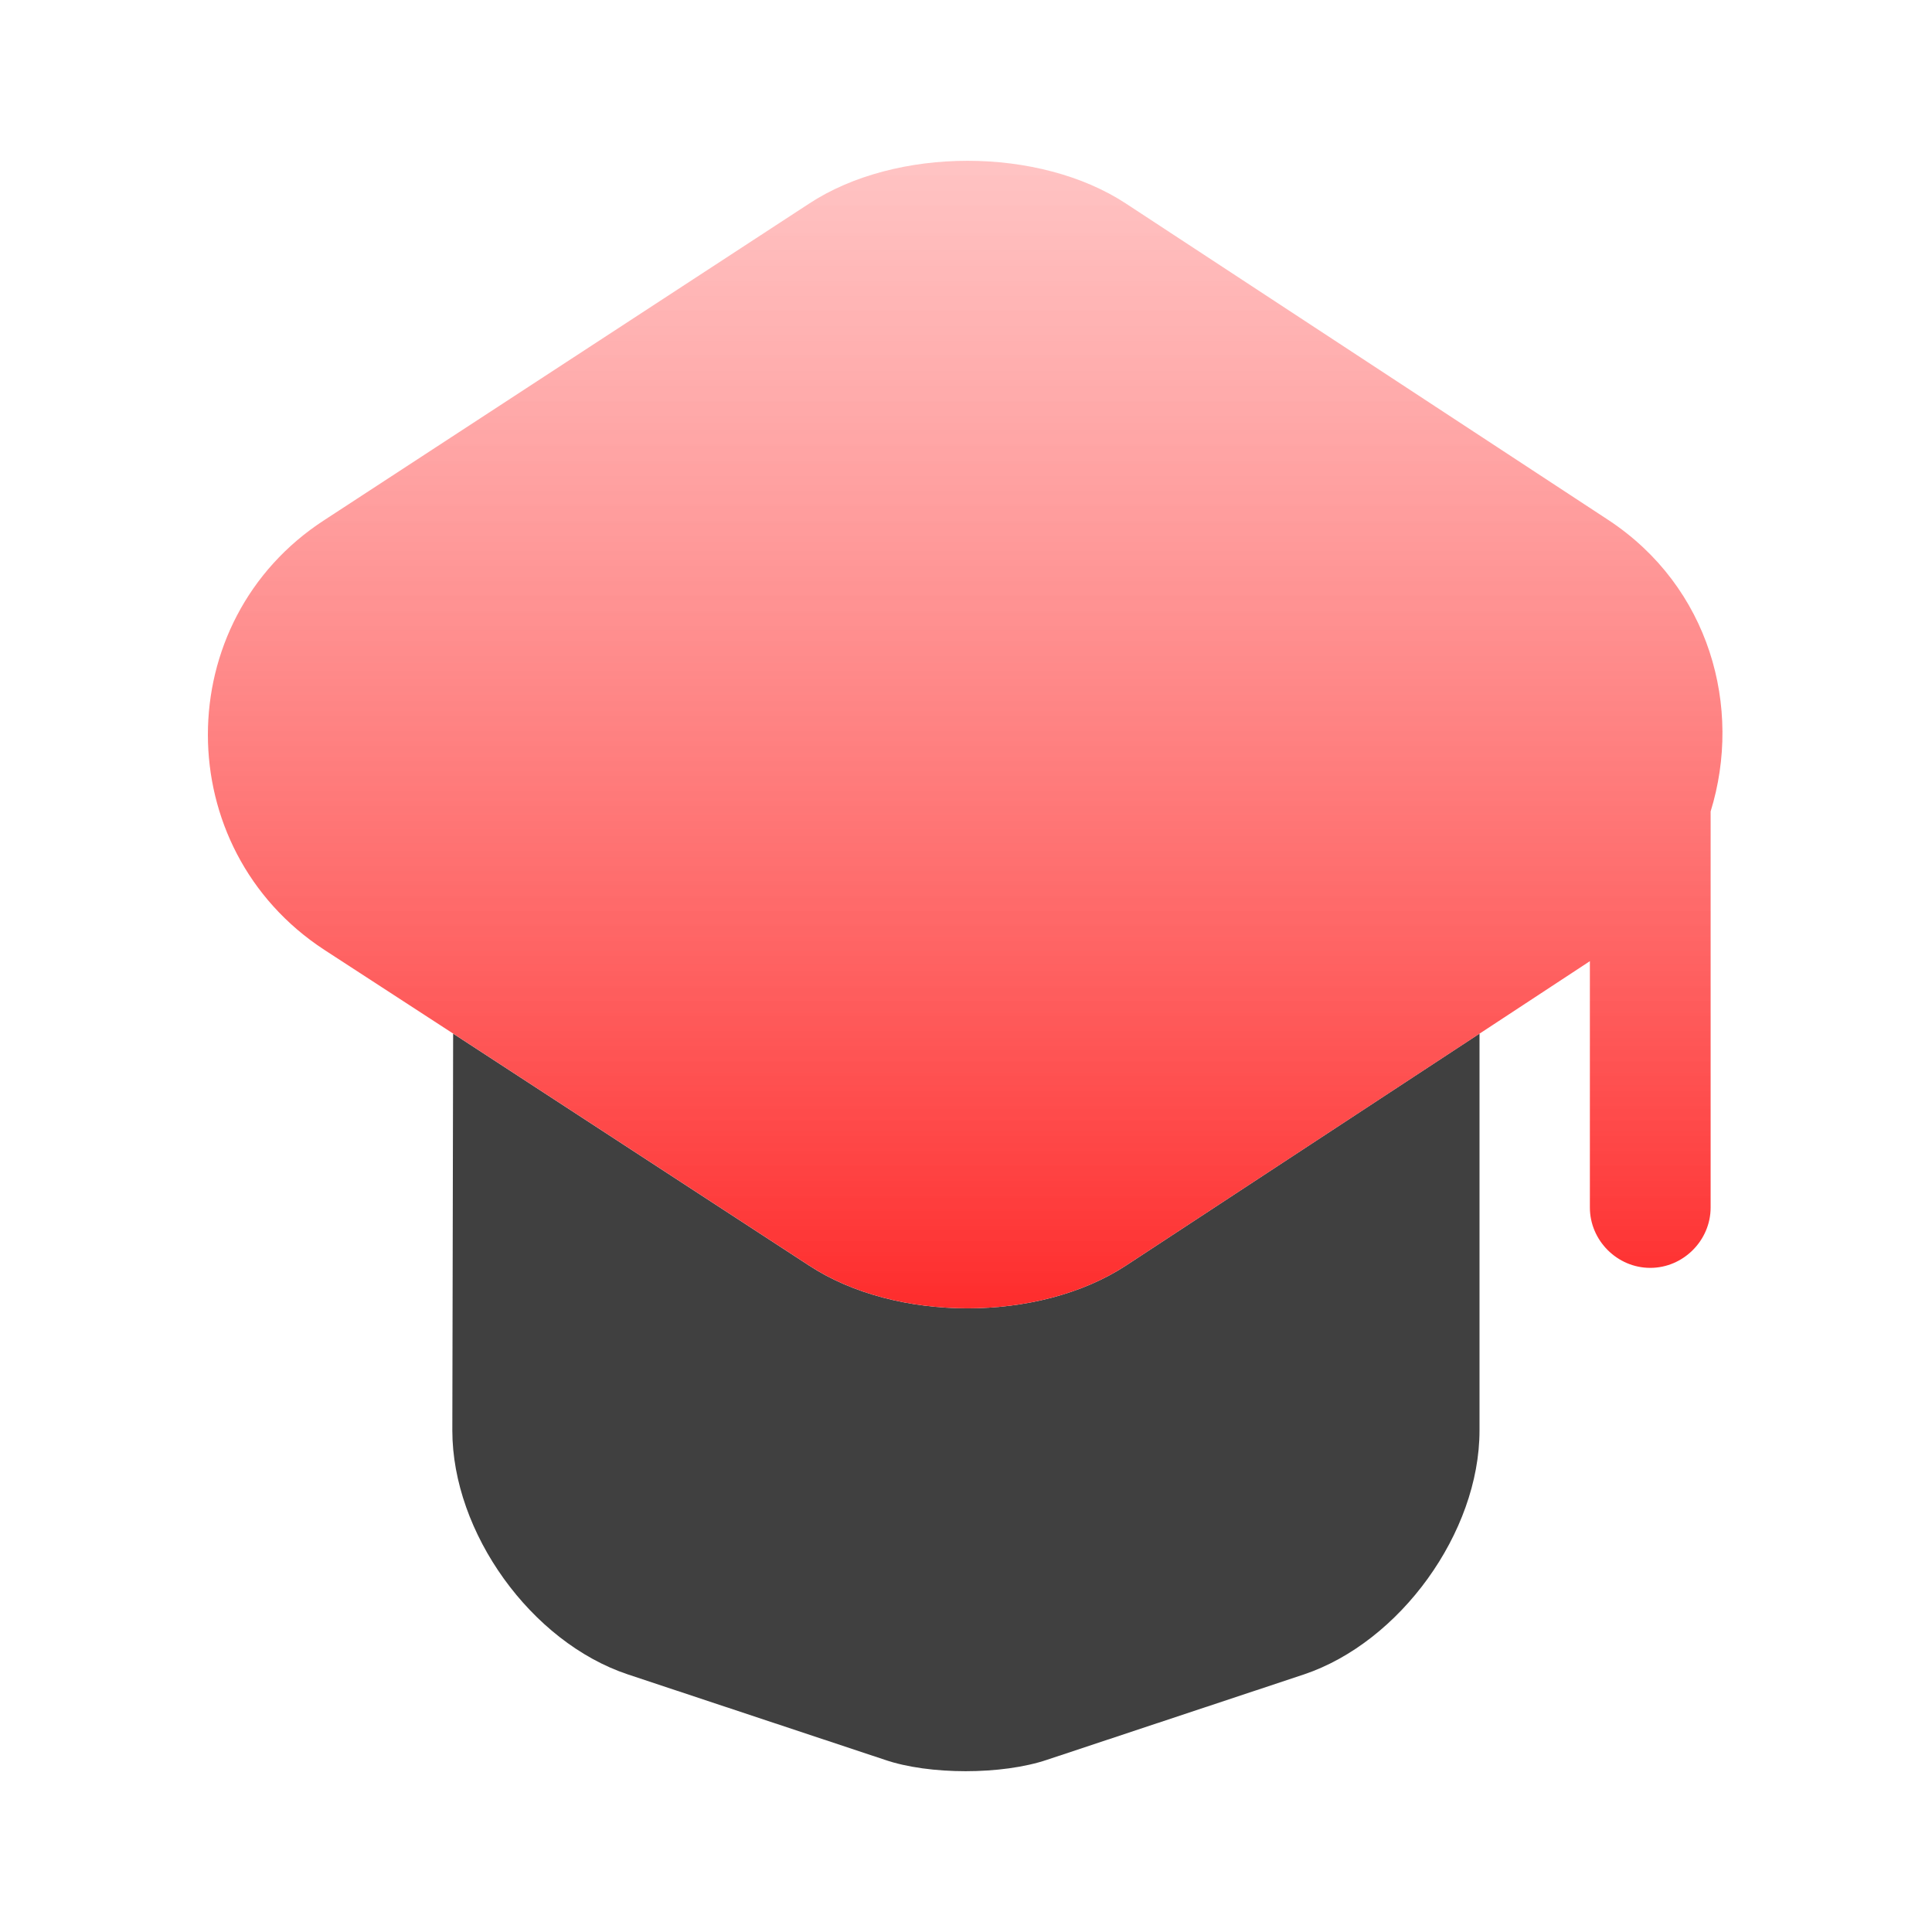
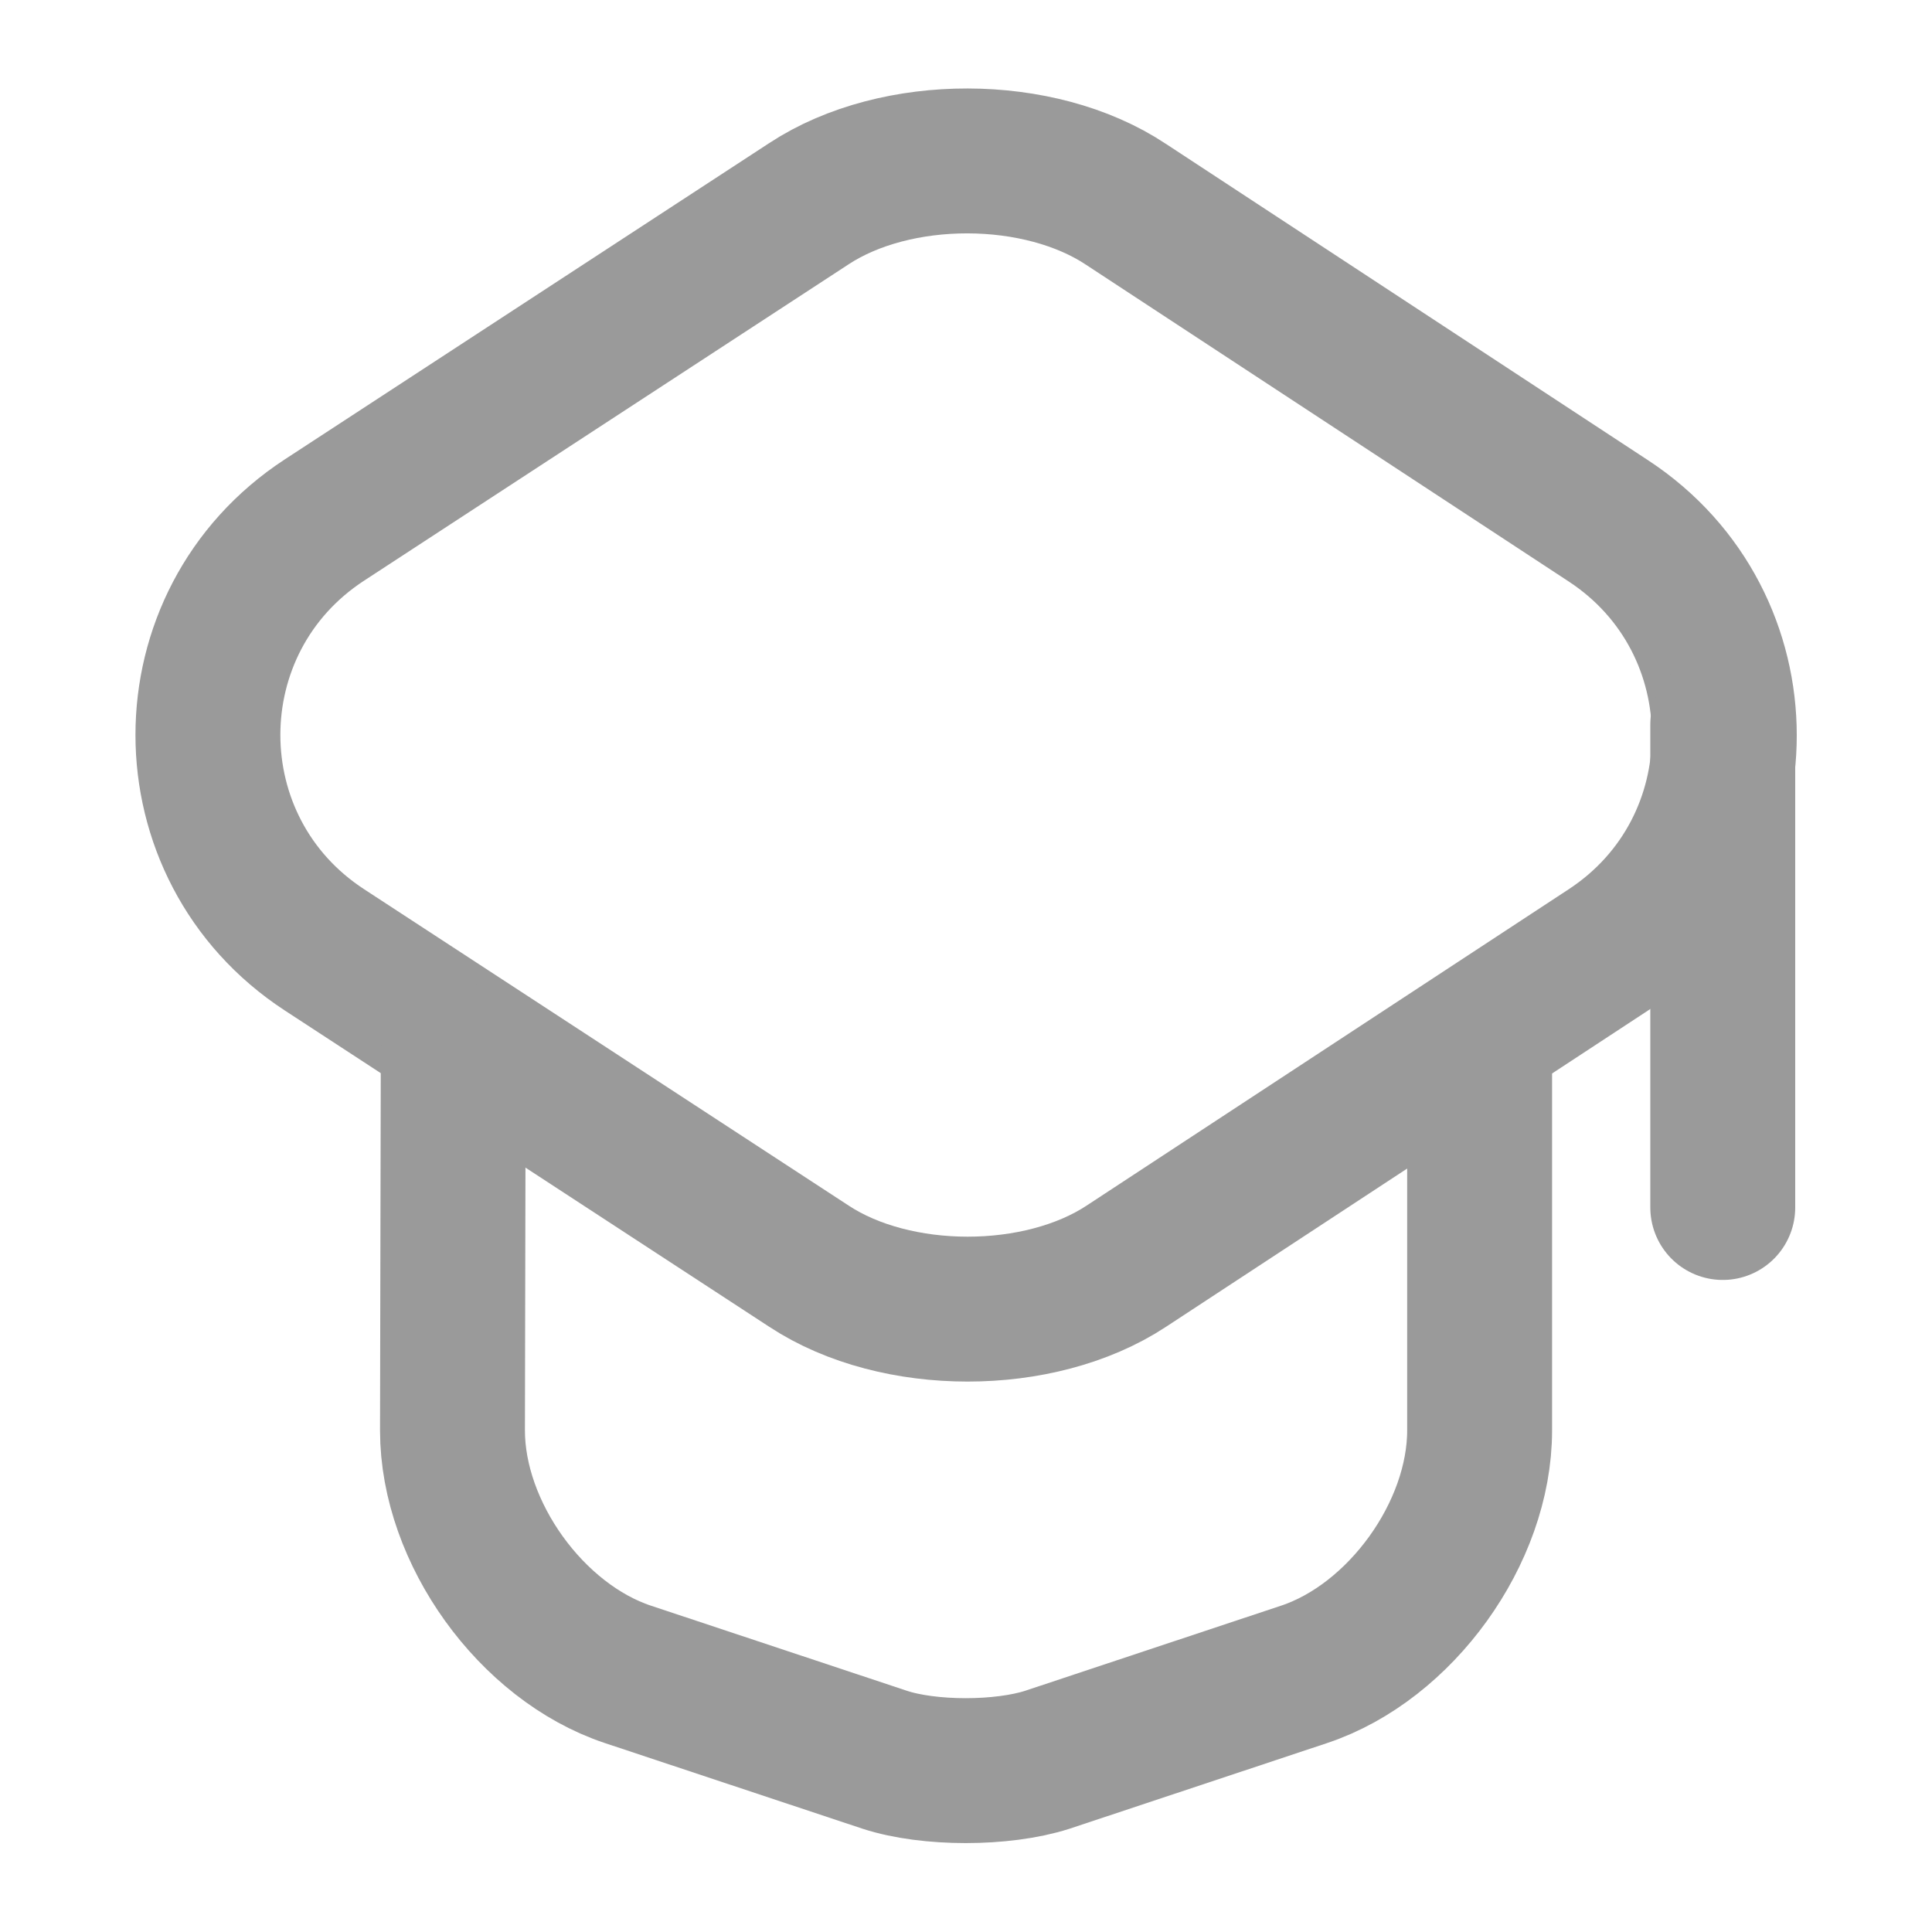
- <svg xmlns="http://www.w3.org/2000/svg" width="24" height="24" viewBox="0 0 24 24" fill="none">
-   <path d="M18.379 12.84V17.77C18.379 19.04 17.389 20.4 16.199 20.8L13.009 21.86C12.449 22.05 11.539 22.05 10.989 21.86L7.799 20.8C6.599 20.4 5.619 19.04 5.619 17.77L5.629 12.84L10.049 15.72C11.129 16.43 12.909 16.43 13.989 15.72L18.379 12.84Z" fill="#141414" fill-opacity="0.81" />
-   <path d="M19.98 6.46L13.989 2.53C12.909 1.82 11.13 1.82 10.05 2.53L4.03 6.46C2.1 7.71 2.1 10.54 4.03 11.8L5.63 12.84L10.05 15.72C11.13 16.43 12.909 16.43 13.989 15.72L18.38 12.84L19.75 11.94V15C19.75 15.41 20.09 15.75 20.5 15.75C20.91 15.75 21.25 15.41 21.25 15V10.08C21.649 8.79 21.239 7.29 19.98 6.46Z" fill="url(#paint0_linear_6206_11547)" />
-   <defs>
-     <linearGradient id="paint0_linear_6206_11547" x1="11.99" y1="1.998" x2="11.99" y2="16.253" gradientUnits="userSpaceOnUse">
-       <stop stop-color="#FFAAAA" stop-opacity="0.7" />
-       <stop offset="1" stop-color="#FE2C2C" />
-     </linearGradient>
-   </defs>
+ <svg xmlns="http://www.w3.org/2000/svg" width="20" height="20" viewBox="0 0 20 20" fill="none">
+   <path d="M8.375 2.108L3.359 5.383C1.75 6.433 1.75 8.783 3.359 9.833L8.375 13.108C9.275 13.7 10.759 13.7 11.659 13.108L16.65 9.833C18.25 8.783 18.25 6.442 16.65 5.392L11.659 2.117C10.759 1.517 9.275 1.517 8.375 2.108Z" stroke="#9A9A9A" stroke-width="1.5" stroke-linecap="round" stroke-linejoin="round" />
+   <path d="M4.692 10.9L4.684 14.808C4.684 15.867 5.5 17 6.5 17.333L9.159 18.217C9.617 18.367 10.375 18.367 10.842 18.217L13.5 17.333C14.5 17 15.317 15.867 15.317 14.808V10.942" stroke="#9A9A9A" stroke-width="1.5" stroke-linecap="round" stroke-linejoin="round" />
+   <path d="M17.834 12.5V7.5" stroke="#9A9A9A" stroke-width="1.5" stroke-linecap="round" stroke-linejoin="round" />
</svg>
